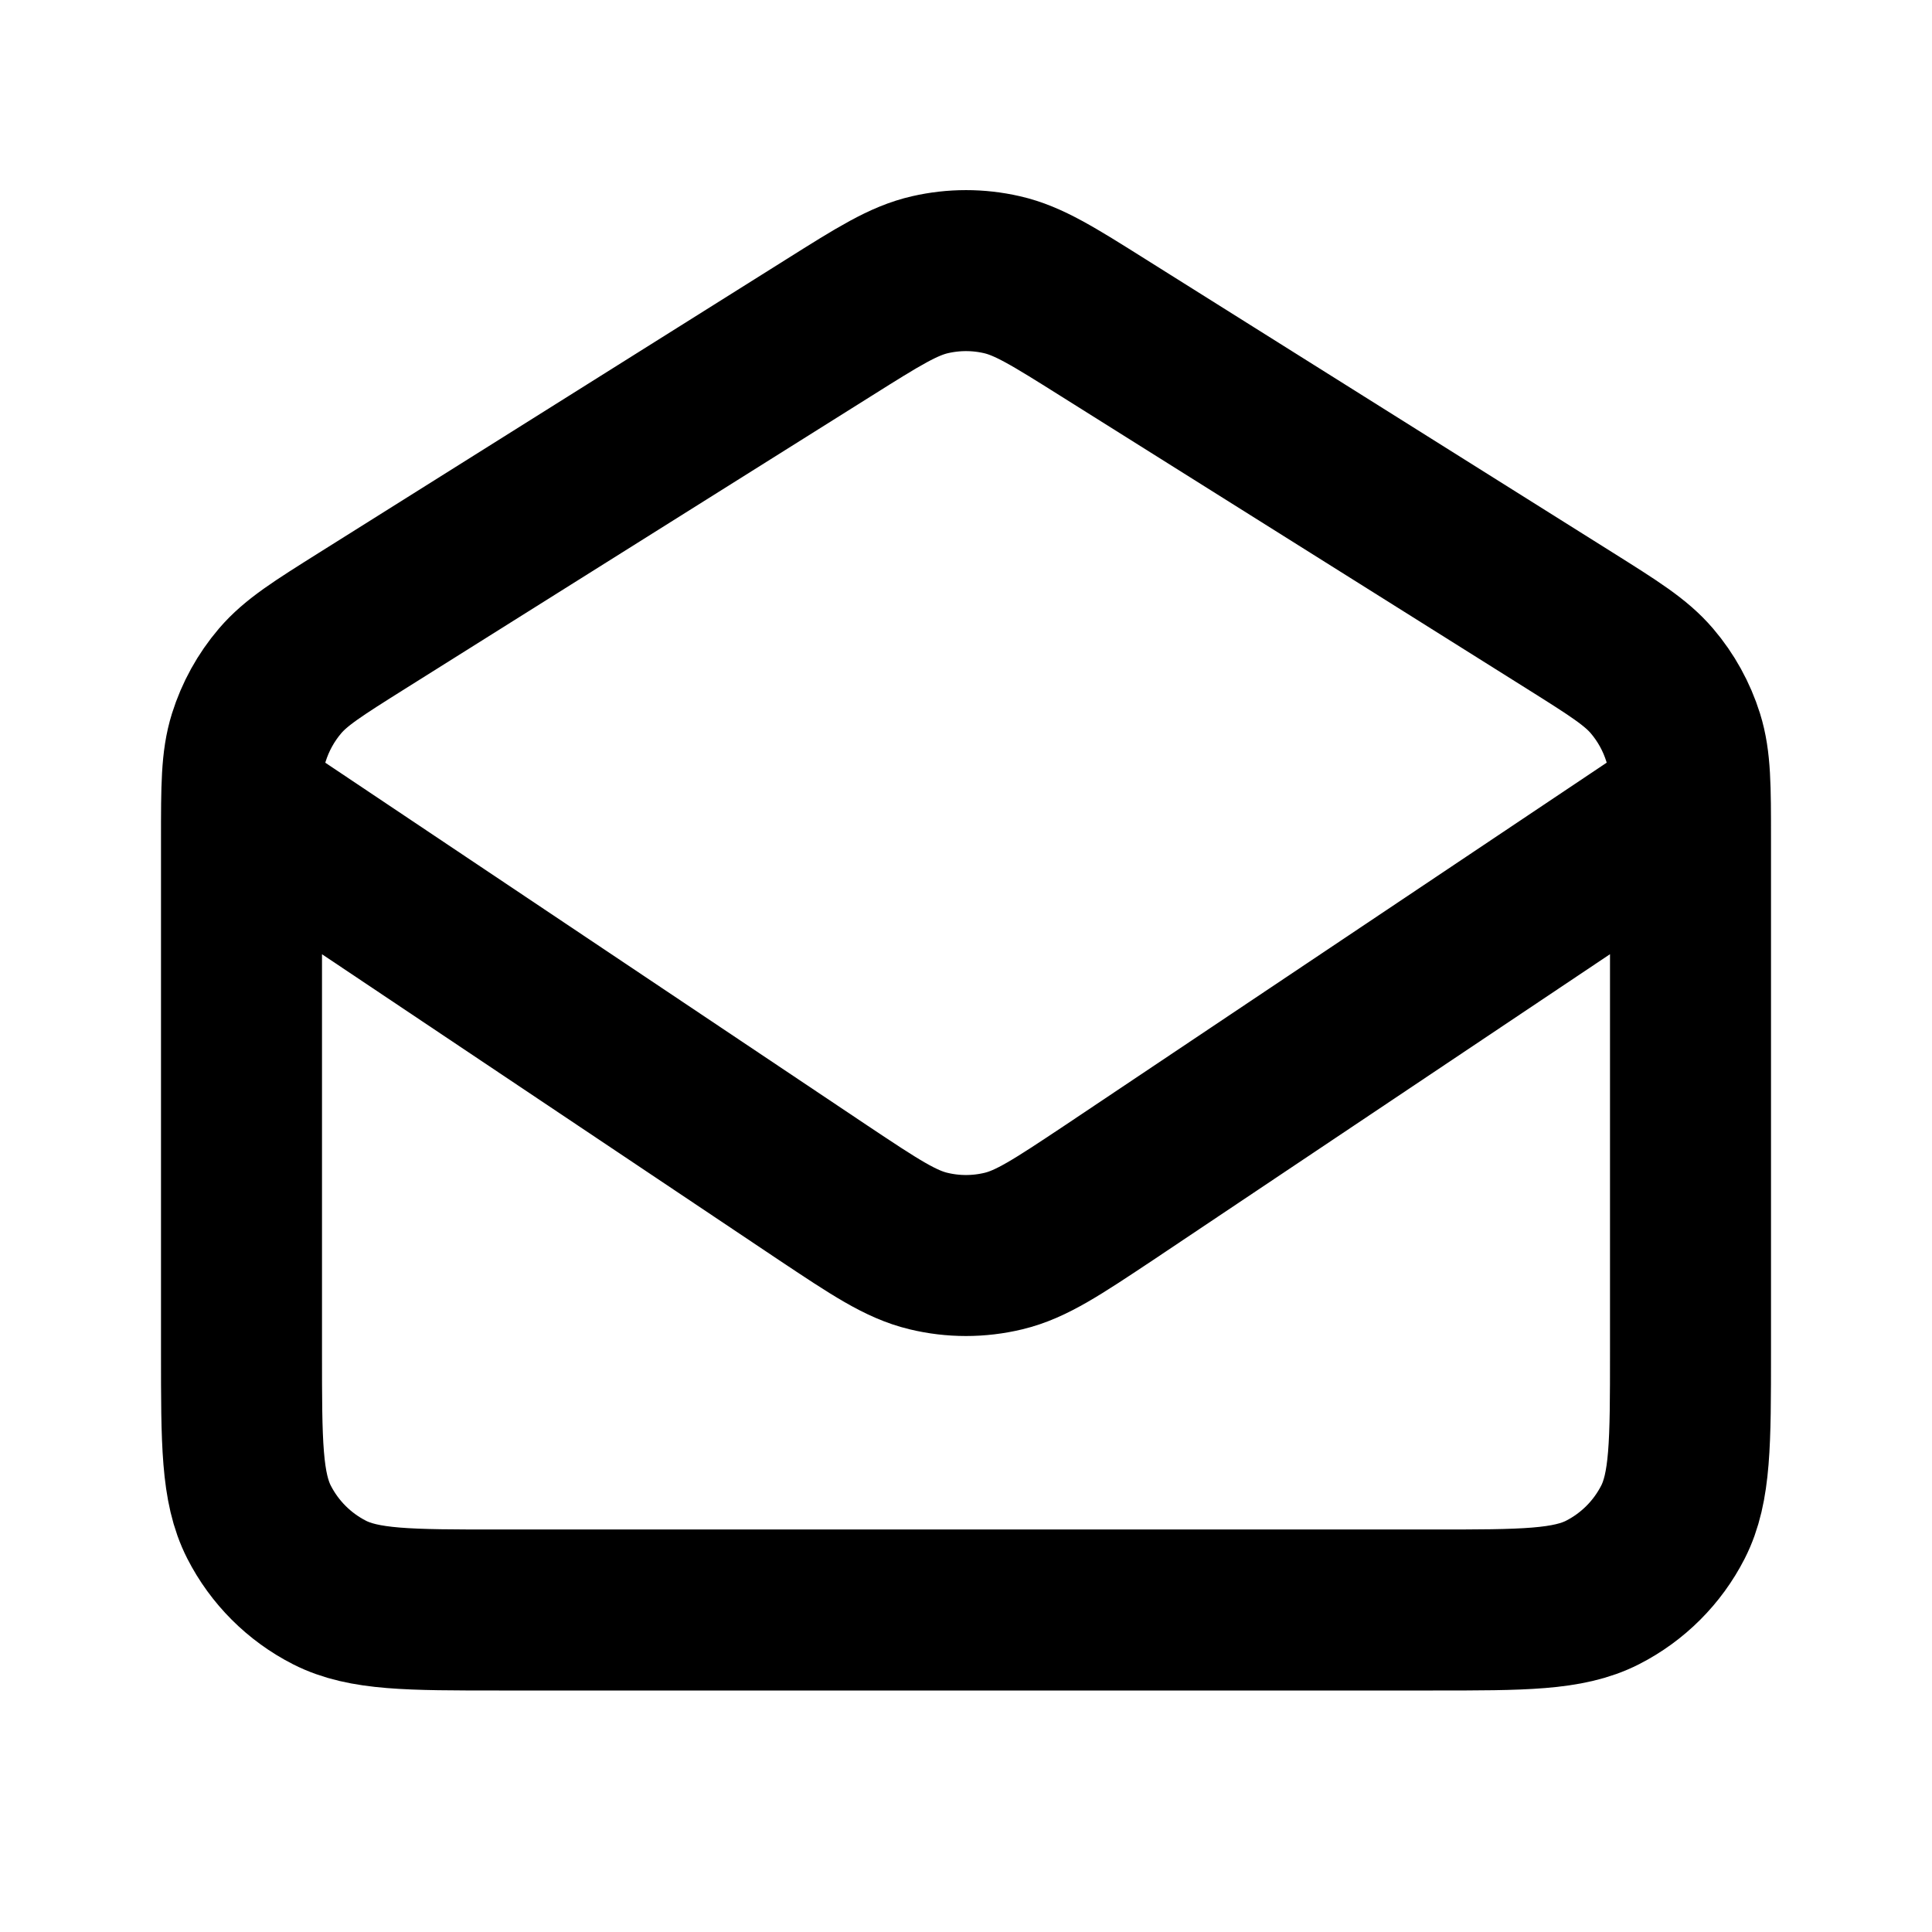
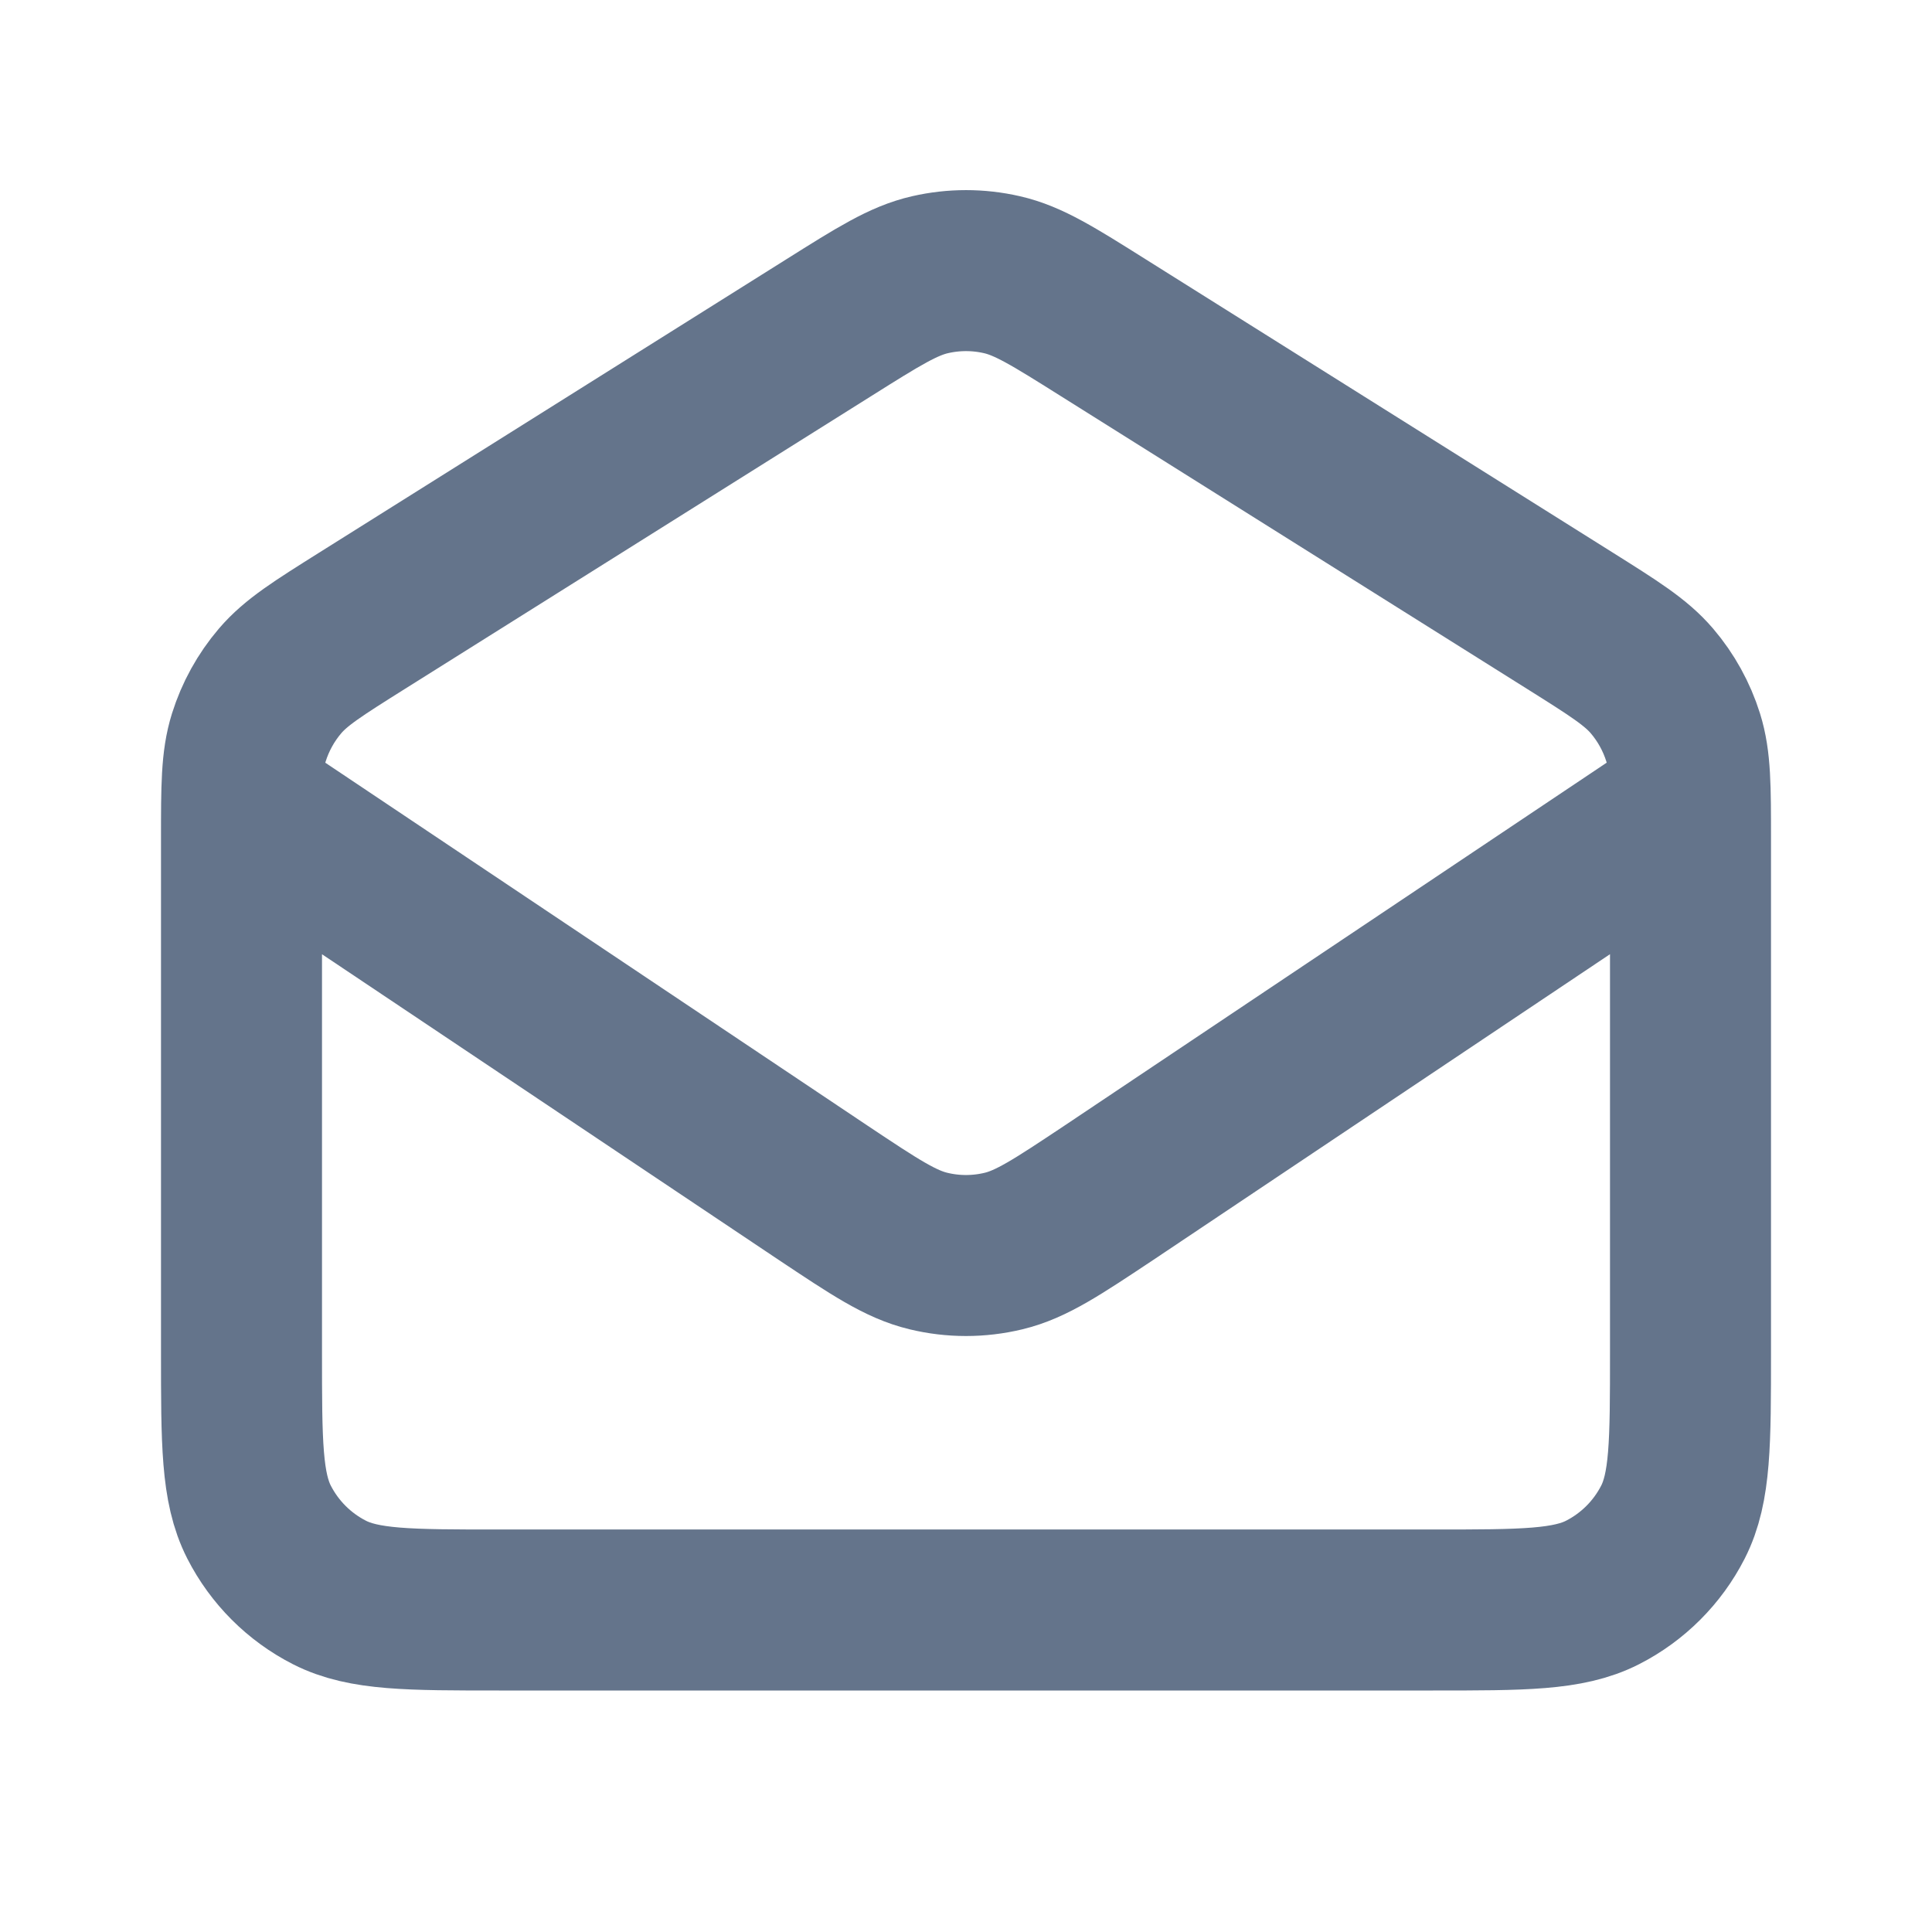
<svg xmlns="http://www.w3.org/2000/svg" width="800px" height="800px" viewBox="0 0 24 24" fill="none">
-   <path d="M3.028 10L10.225 14.817C10.866 15.244 11.187 15.458 11.534 15.541C11.84 15.615 12.159 15.615 12.466 15.541C12.812 15.458 13.133 15.244 13.775 14.817L20.971 10M10.298 4.069L4.498 7.711C3.951 8.055 3.678 8.226 3.479 8.459C3.304 8.664 3.172 8.903 3.091 9.161C3 9.452 3 9.775 3 10.421V16.8C3 17.92 3 18.48 3.218 18.908C3.41 19.284 3.716 19.59 4.092 19.782C4.52 20 5.08 20 6.2 20H17.8C18.92 20 19.48 20 19.908 19.782C20.284 19.59 20.59 19.284 20.782 18.908C21 18.48 21 17.92 21 16.8V10.421C21 9.775 21 9.452 20.909 9.161C20.828 8.903 20.696 8.664 20.521 8.459C20.322 8.226 20.049 8.055 19.502 7.711L13.702 4.069C13.085 3.681 12.776 3.487 12.445 3.412C12.152 3.345 11.848 3.345 11.555 3.412C11.224 3.487 10.915 3.681 10.298 4.069Z" stroke="#000000" stroke-width="2" stroke-linecap="round" stroke-linejoin="round" />
+   <path d="M3.028 10L10.225 14.817C10.866 15.244 11.187 15.458 11.534 15.541C11.84 15.615 12.159 15.615 12.466 15.541C12.812 15.458 13.133 15.244 13.775 14.817L20.971 10M10.298 4.069L4.498 7.711C3.951 8.055 3.678 8.226 3.479 8.459C3.304 8.664 3.172 8.903 3.091 9.161C3 9.452 3 9.775 3 10.421V16.8C3 17.92 3 18.48 3.218 18.908C3.41 19.284 3.716 19.59 4.092 19.782C4.52 20 5.08 20 6.2 20H17.8C18.92 20 19.48 20 19.908 19.782C20.284 19.59 20.59 19.284 20.782 18.908C21 18.48 21 17.92 21 16.8V10.421C21 9.775 21 9.452 20.909 9.161C20.828 8.903 20.696 8.664 20.521 8.459C20.322 8.226 20.049 8.055 19.502 7.711L13.702 4.069C13.085 3.681 12.776 3.487 12.445 3.412C12.152 3.345 11.848 3.345 11.555 3.412C11.224 3.487 10.915 3.681 10.298 4.069Z" stroke="#64748b" stroke-width="2" stroke-linecap="round" stroke-linejoin="round" />
</svg>
